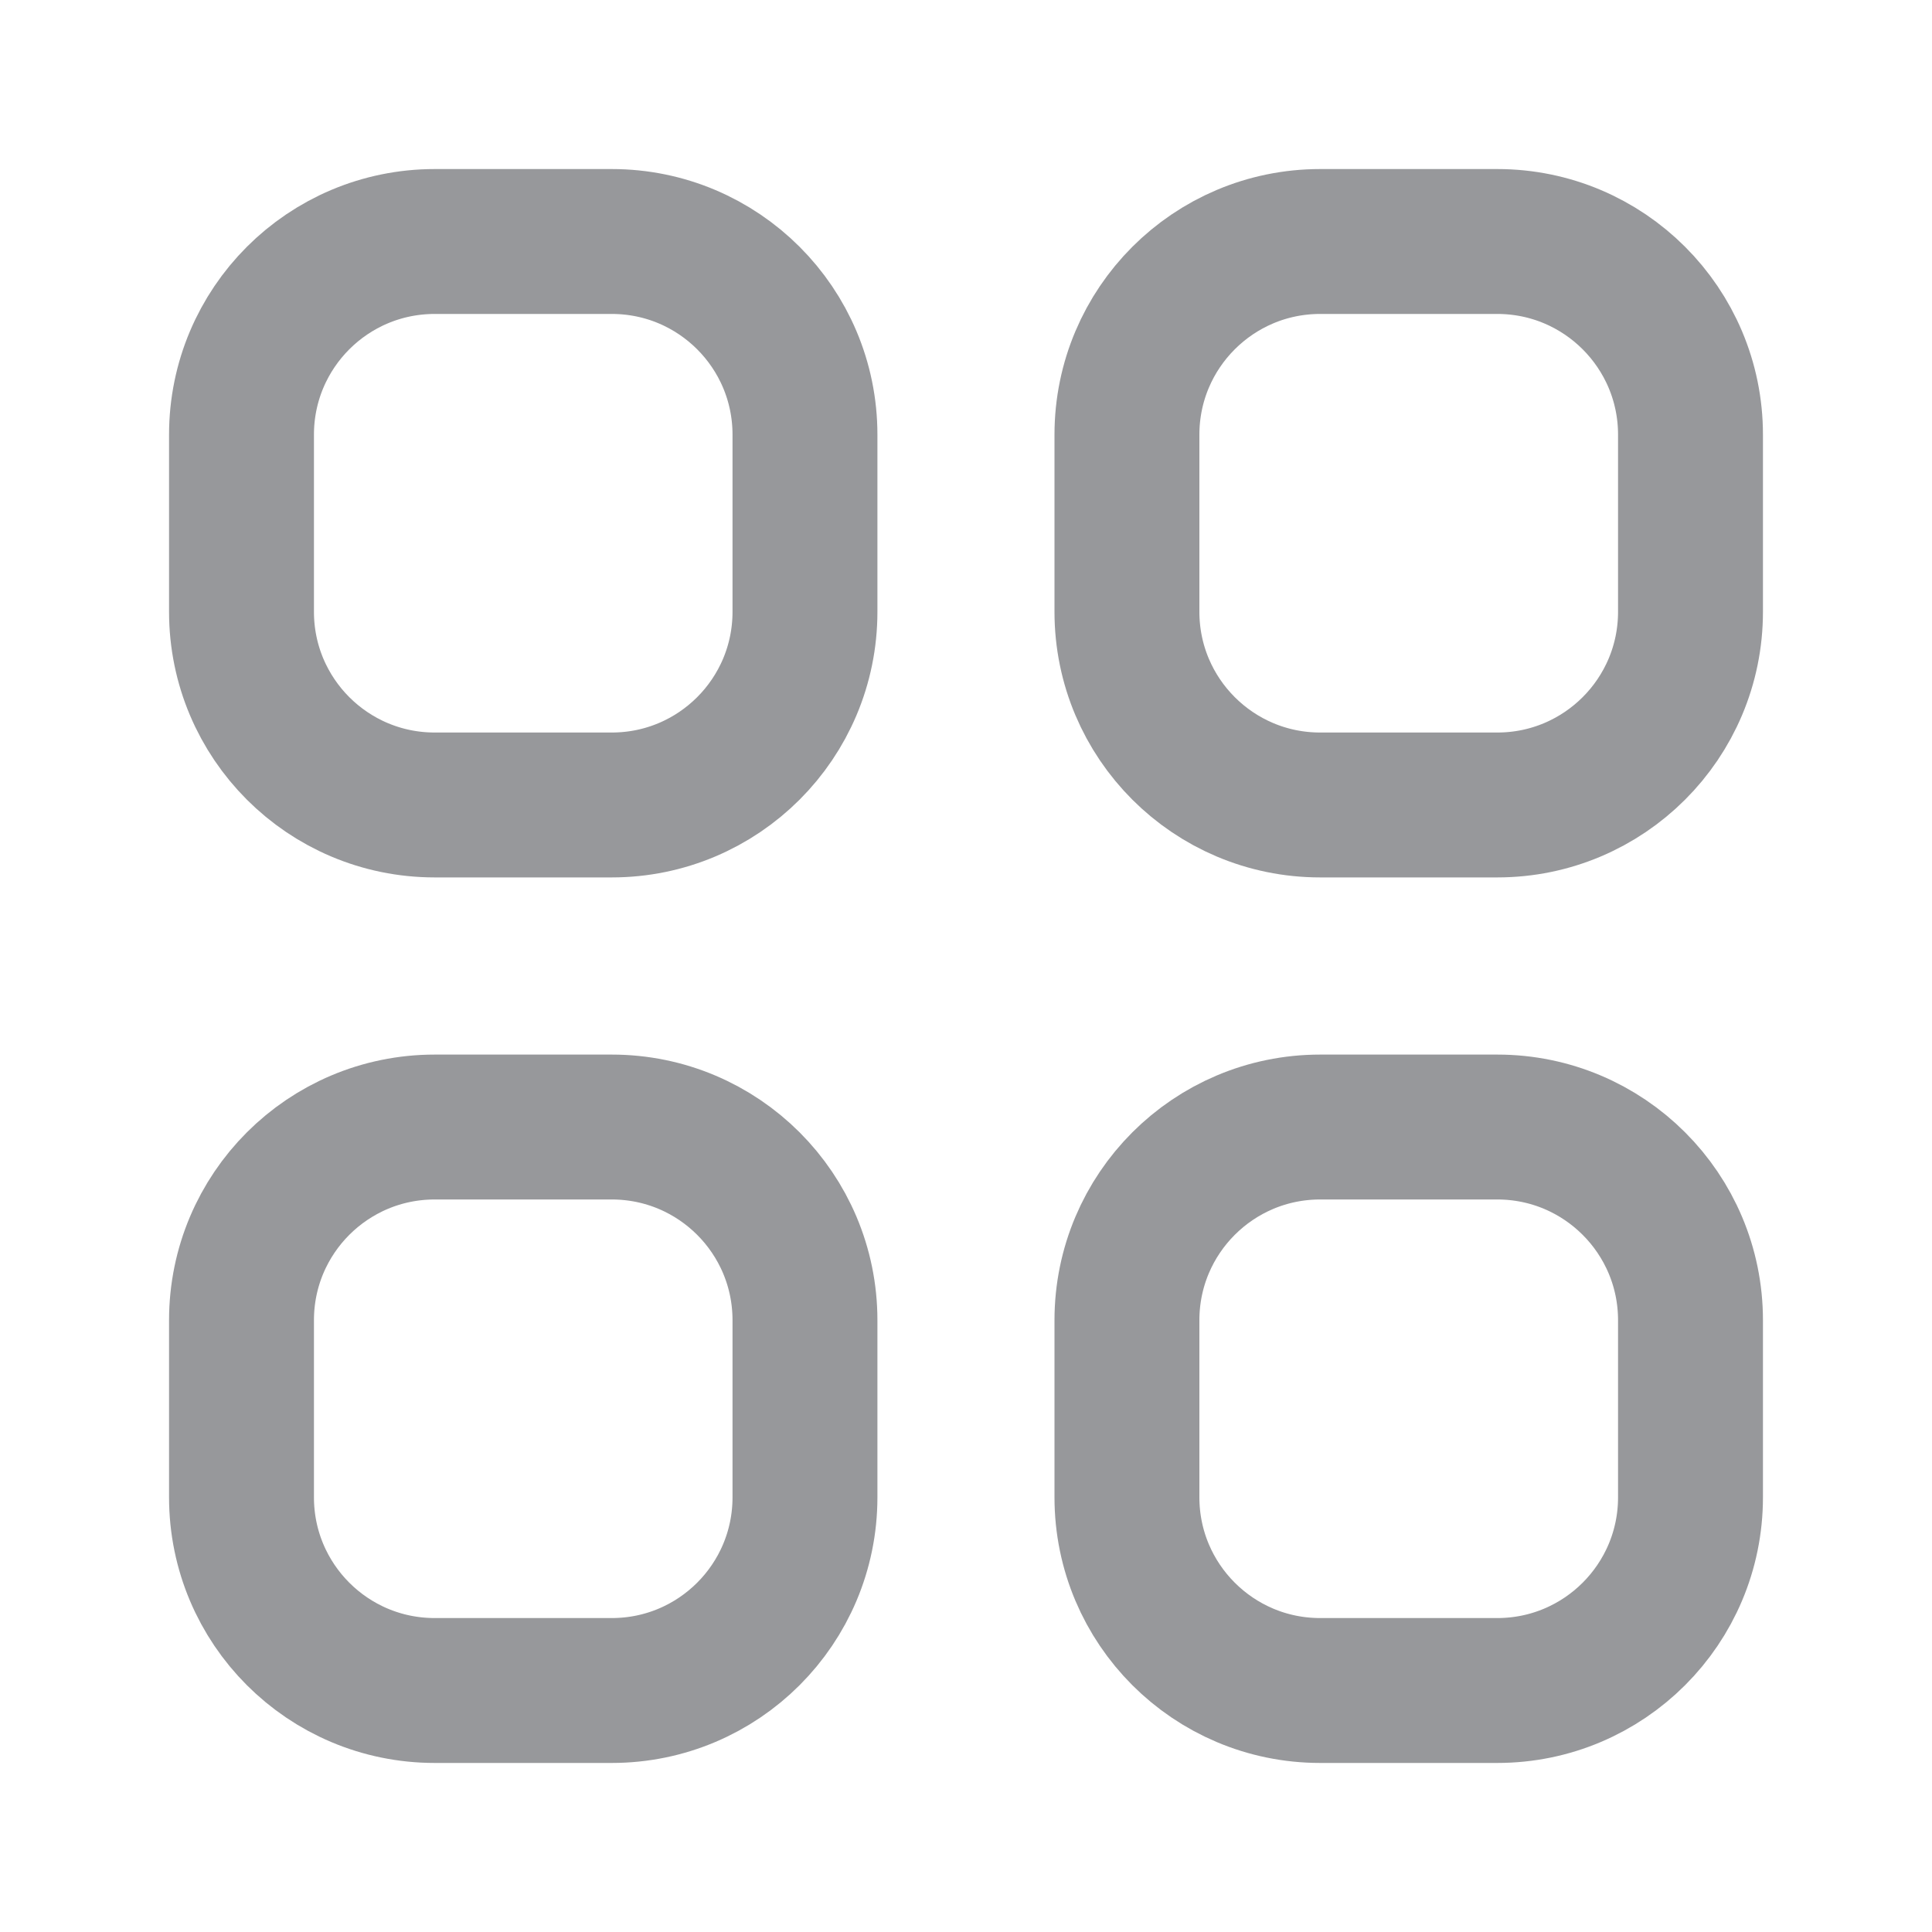
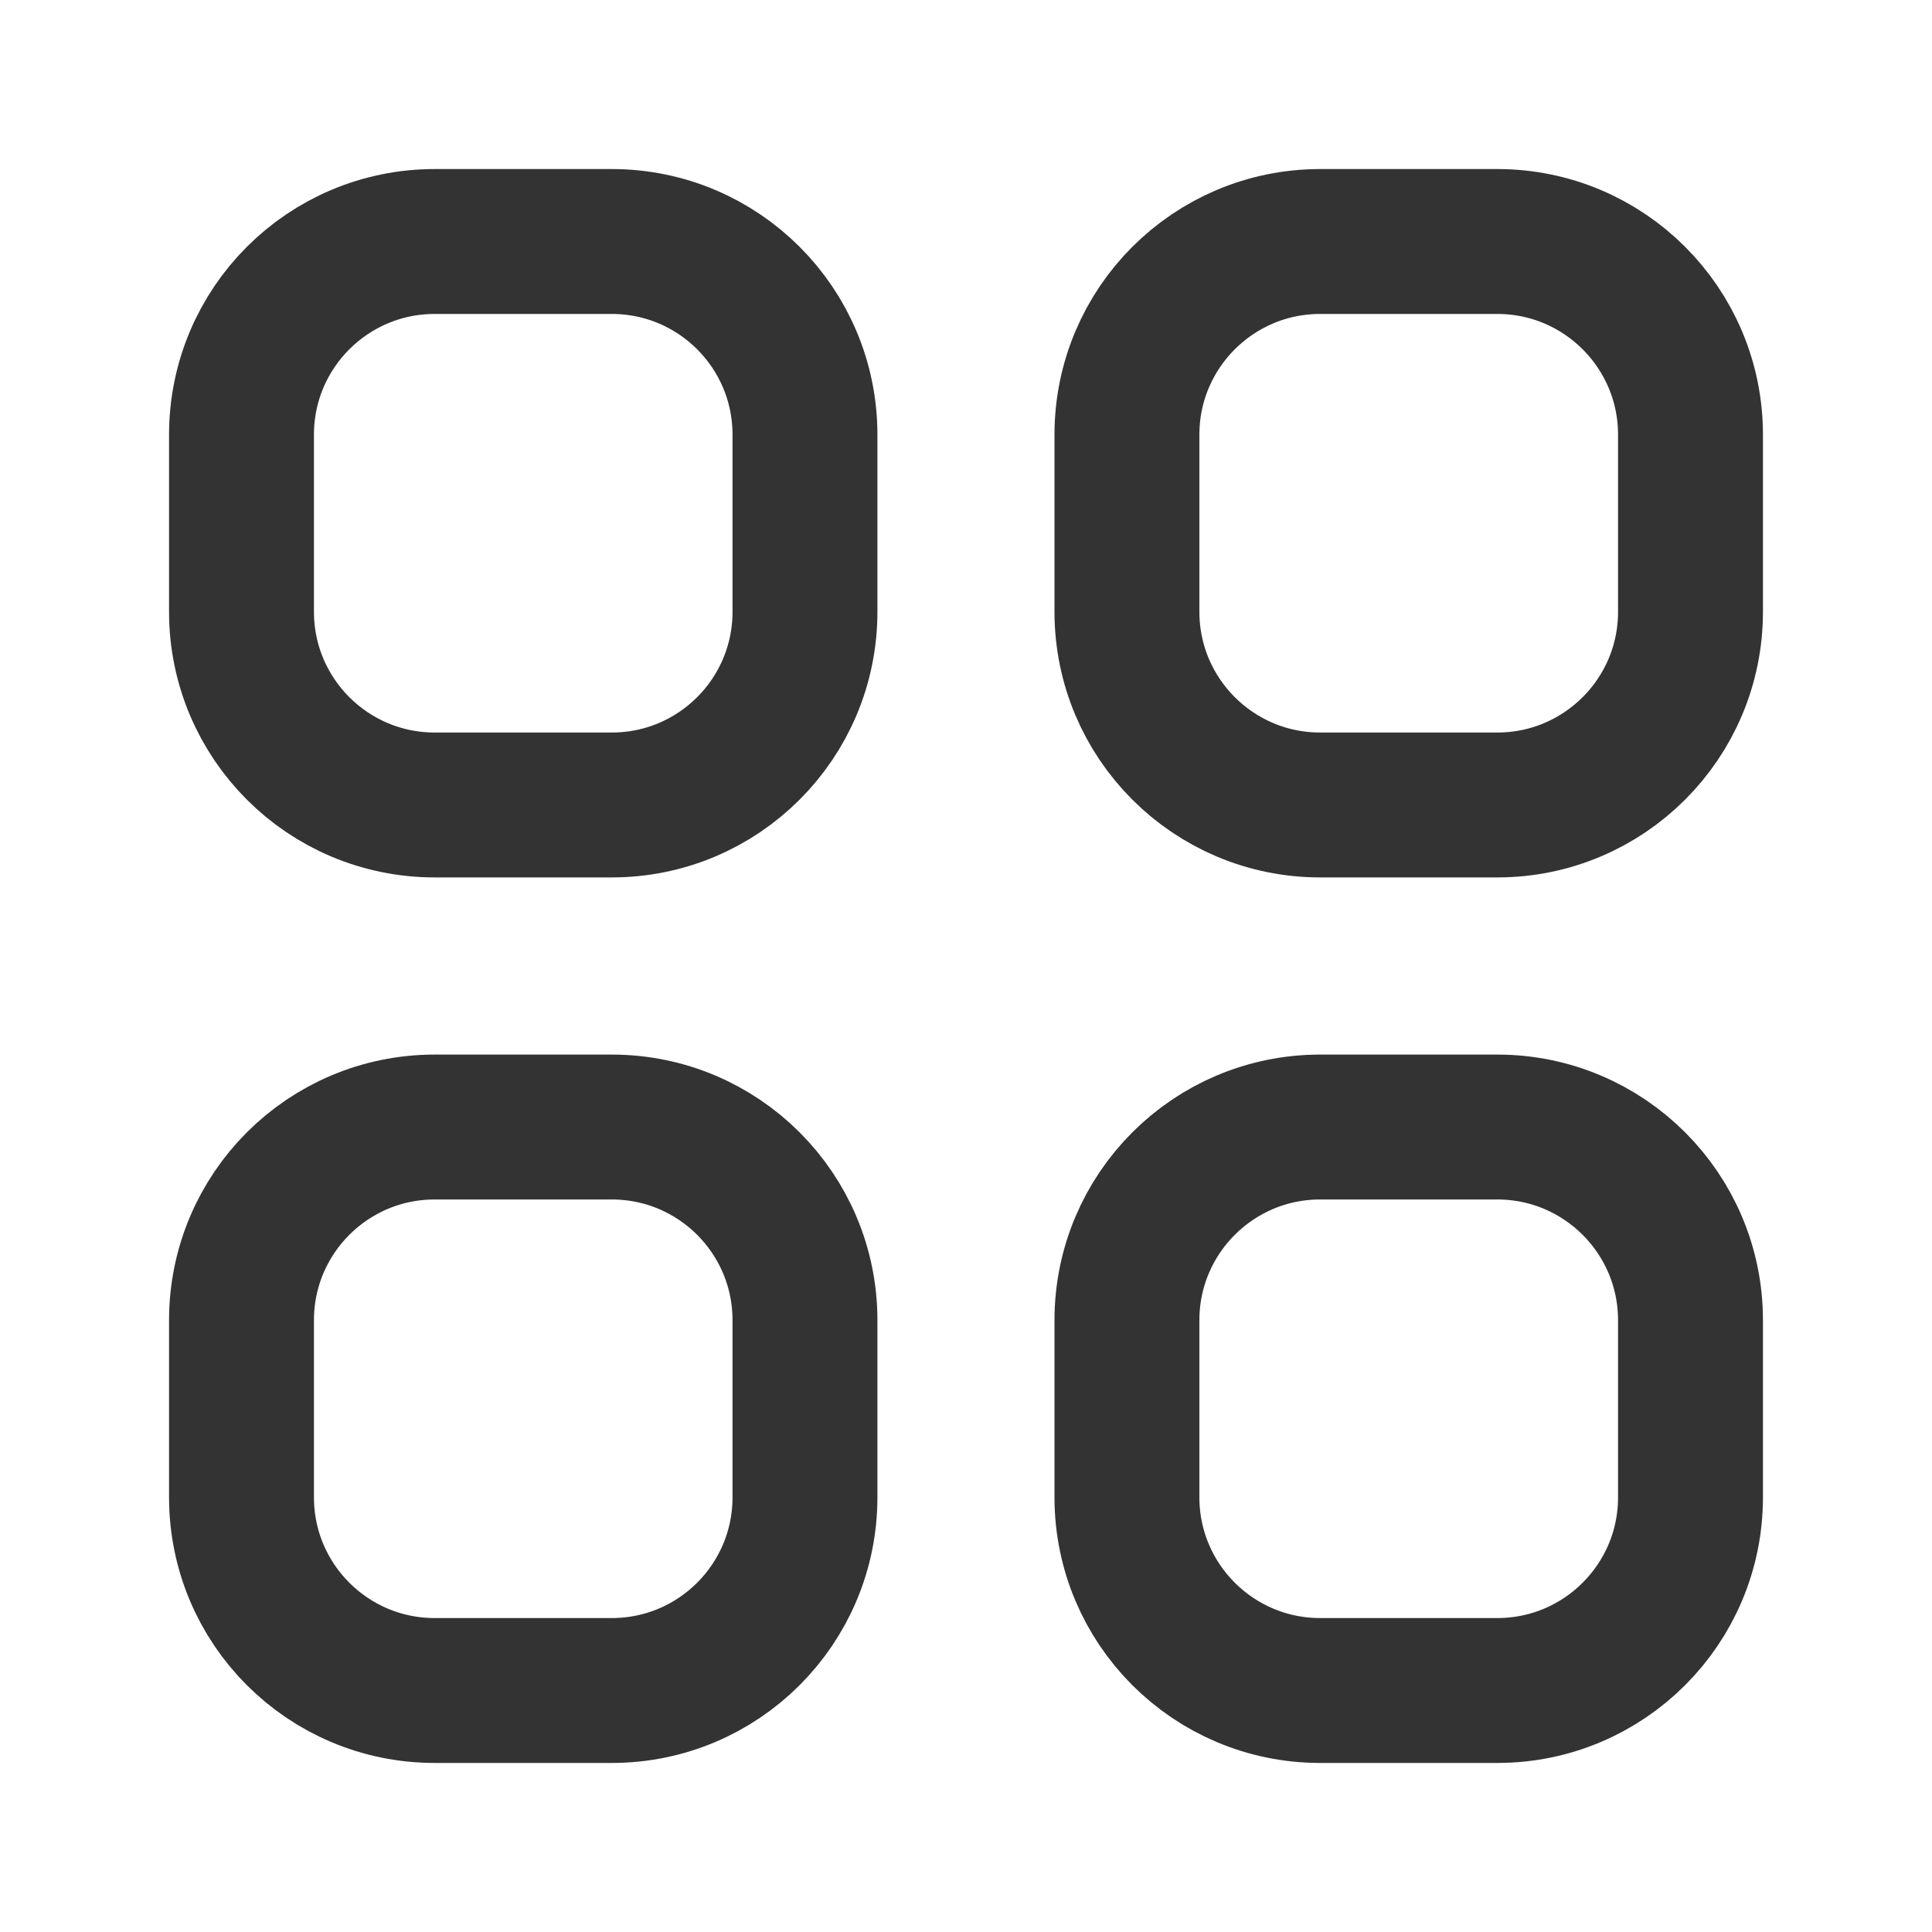
<svg xmlns="http://www.w3.org/2000/svg" width="20" height="20" viewBox="0 0 20 20" fill="none">
-   <path fill-rule="evenodd" clip-rule="evenodd" d="M2.5 4.5C2.5 3.395 3.395 2.5 4.5 2.5H6.333C7.438 2.5 8.333 3.395 8.333 4.5V6.333C8.333 7.438 7.438 8.333 6.333 8.333H4.5C3.395 8.333 2.5 7.438 2.5 6.333V4.5Z" stroke="#97989B" stroke-width="1.5" stroke-linecap="round" stroke-linejoin="round" />
-   <path fill-rule="evenodd" clip-rule="evenodd" d="M11.666 4.5C11.666 3.395 12.562 2.5 13.666 2.5H15.5C16.604 2.5 17.5 3.395 17.5 4.5V6.333C17.5 7.438 16.604 8.333 15.5 8.333H13.666C12.562 8.333 11.666 7.438 11.666 6.333V4.5Z" stroke="#97989B" stroke-width="1.5" stroke-linecap="round" stroke-linejoin="round" />
-   <path fill-rule="evenodd" clip-rule="evenodd" d="M2.5 13.667C2.5 12.562 3.395 11.667 4.5 11.667H6.333C7.438 11.667 8.333 12.562 8.333 13.667V15.5C8.333 16.605 7.438 17.5 6.333 17.5H4.5C3.395 17.5 2.5 16.605 2.5 15.5V13.667Z" stroke="#97989B" stroke-width="1.5" stroke-linecap="round" stroke-linejoin="round" />
-   <path fill-rule="evenodd" clip-rule="evenodd" d="M11.666 13.667C11.666 12.562 12.562 11.667 13.666 11.667H15.5C16.604 11.667 17.5 12.562 17.5 13.667V15.5C17.5 16.605 16.604 17.5 15.5 17.5H13.666C12.562 17.5 11.666 16.605 11.666 15.5V13.667Z" stroke="#97989B" stroke-width="1.5" stroke-linecap="round" stroke-linejoin="round" />
+   <path fill-rule="evenodd" clip-rule="evenodd" d="M2.5 4.5C2.5 3.395 3.395 2.5 4.5 2.5H6.333C7.438 2.5 8.333 3.395 8.333 4.5V6.333C8.333 7.438 7.438 8.333 6.333 8.333H4.5C3.395 8.333 2.5 7.438 2.5 6.333V4.5Z" stroke="#333" stroke-width="1.5" stroke-linecap="round" stroke-linejoin="round" />
+   <path fill-rule="evenodd" clip-rule="evenodd" d="M11.666 4.5C11.666 3.395 12.562 2.5 13.666 2.5H15.5C16.604 2.5 17.5 3.395 17.5 4.5V6.333C17.5 7.438 16.604 8.333 15.5 8.333H13.666C12.562 8.333 11.666 7.438 11.666 6.333V4.5Z" stroke="#333" stroke-width="1.5" stroke-linecap="round" stroke-linejoin="round" />
+   <path fill-rule="evenodd" clip-rule="evenodd" d="M2.5 13.667C2.5 12.562 3.395 11.667 4.5 11.667H6.333C7.438 11.667 8.333 12.562 8.333 13.667V15.5C8.333 16.605 7.438 17.5 6.333 17.5H4.5C3.395 17.5 2.5 16.605 2.5 15.5V13.667Z" stroke="#333" stroke-width="1.5" stroke-linecap="round" stroke-linejoin="round" />
+   <path fill-rule="evenodd" clip-rule="evenodd" d="M11.666 13.667C11.666 12.562 12.562 11.667 13.666 11.667H15.5C16.604 11.667 17.5 12.562 17.5 13.667V15.5C17.5 16.605 16.604 17.5 15.5 17.5H13.666C12.562 17.5 11.666 16.605 11.666 15.5V13.667Z" stroke="#333" stroke-width="1.5" stroke-linecap="round" stroke-linejoin="round" />
</svg>
